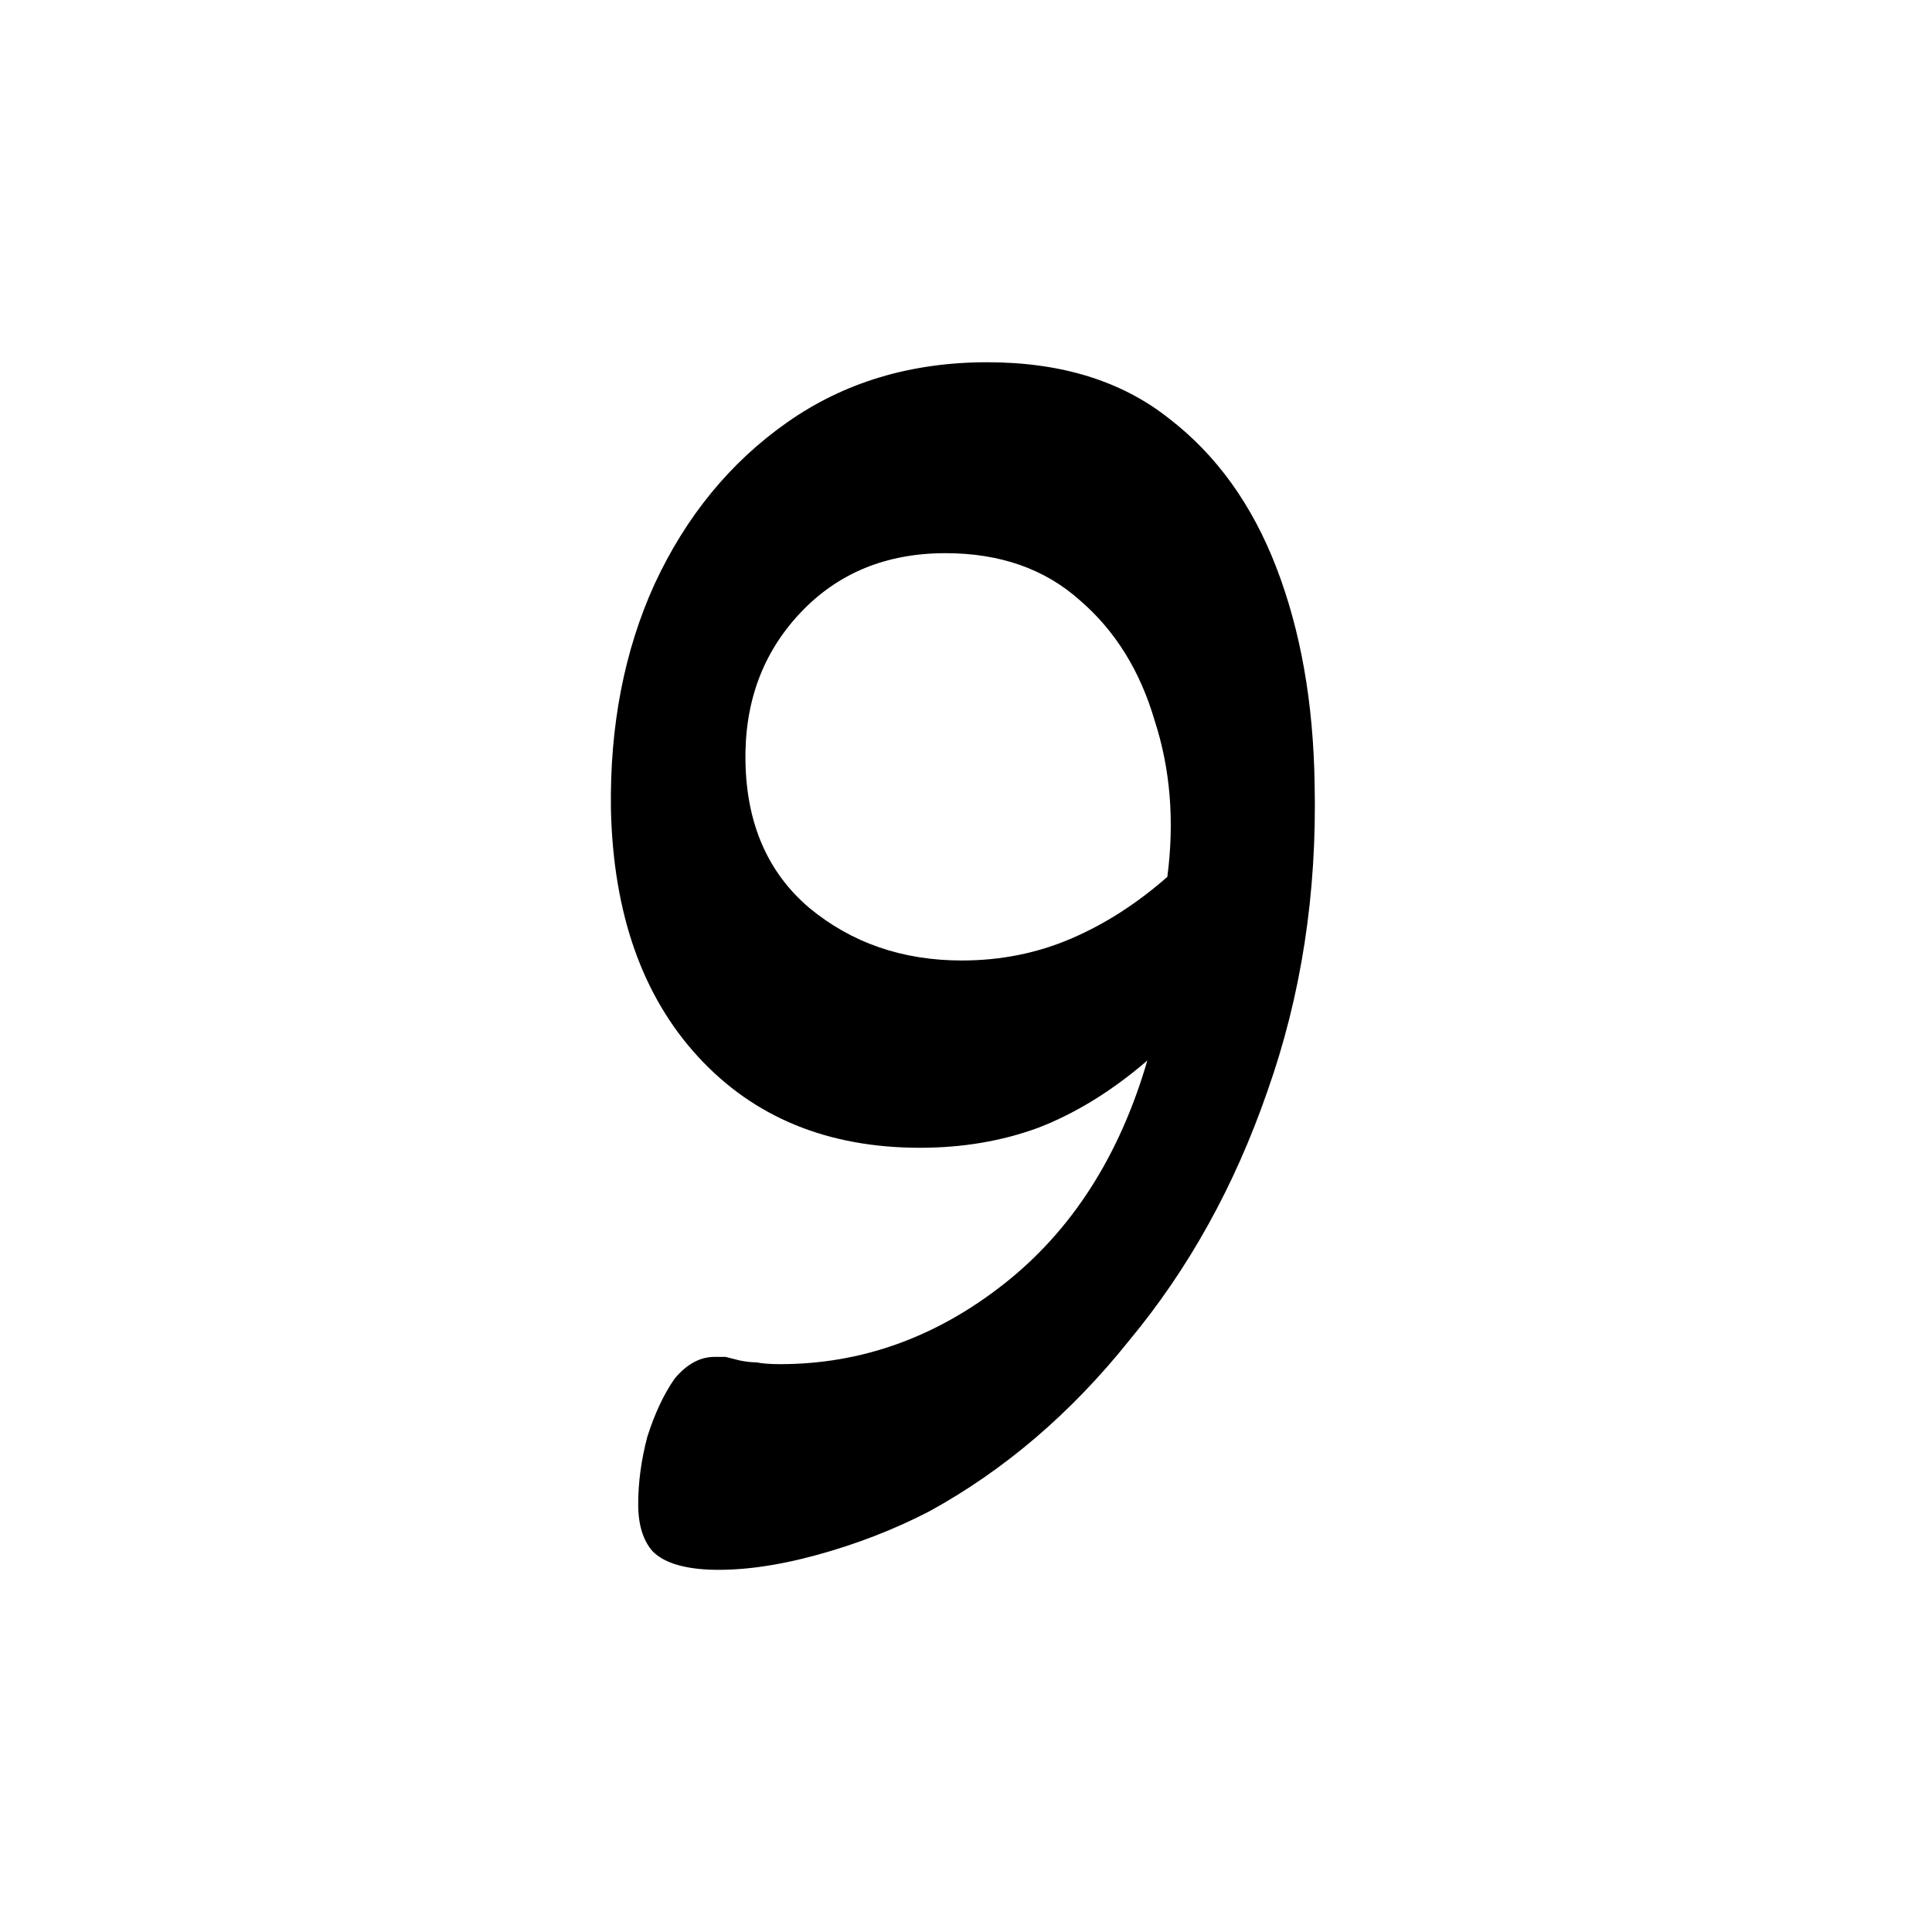
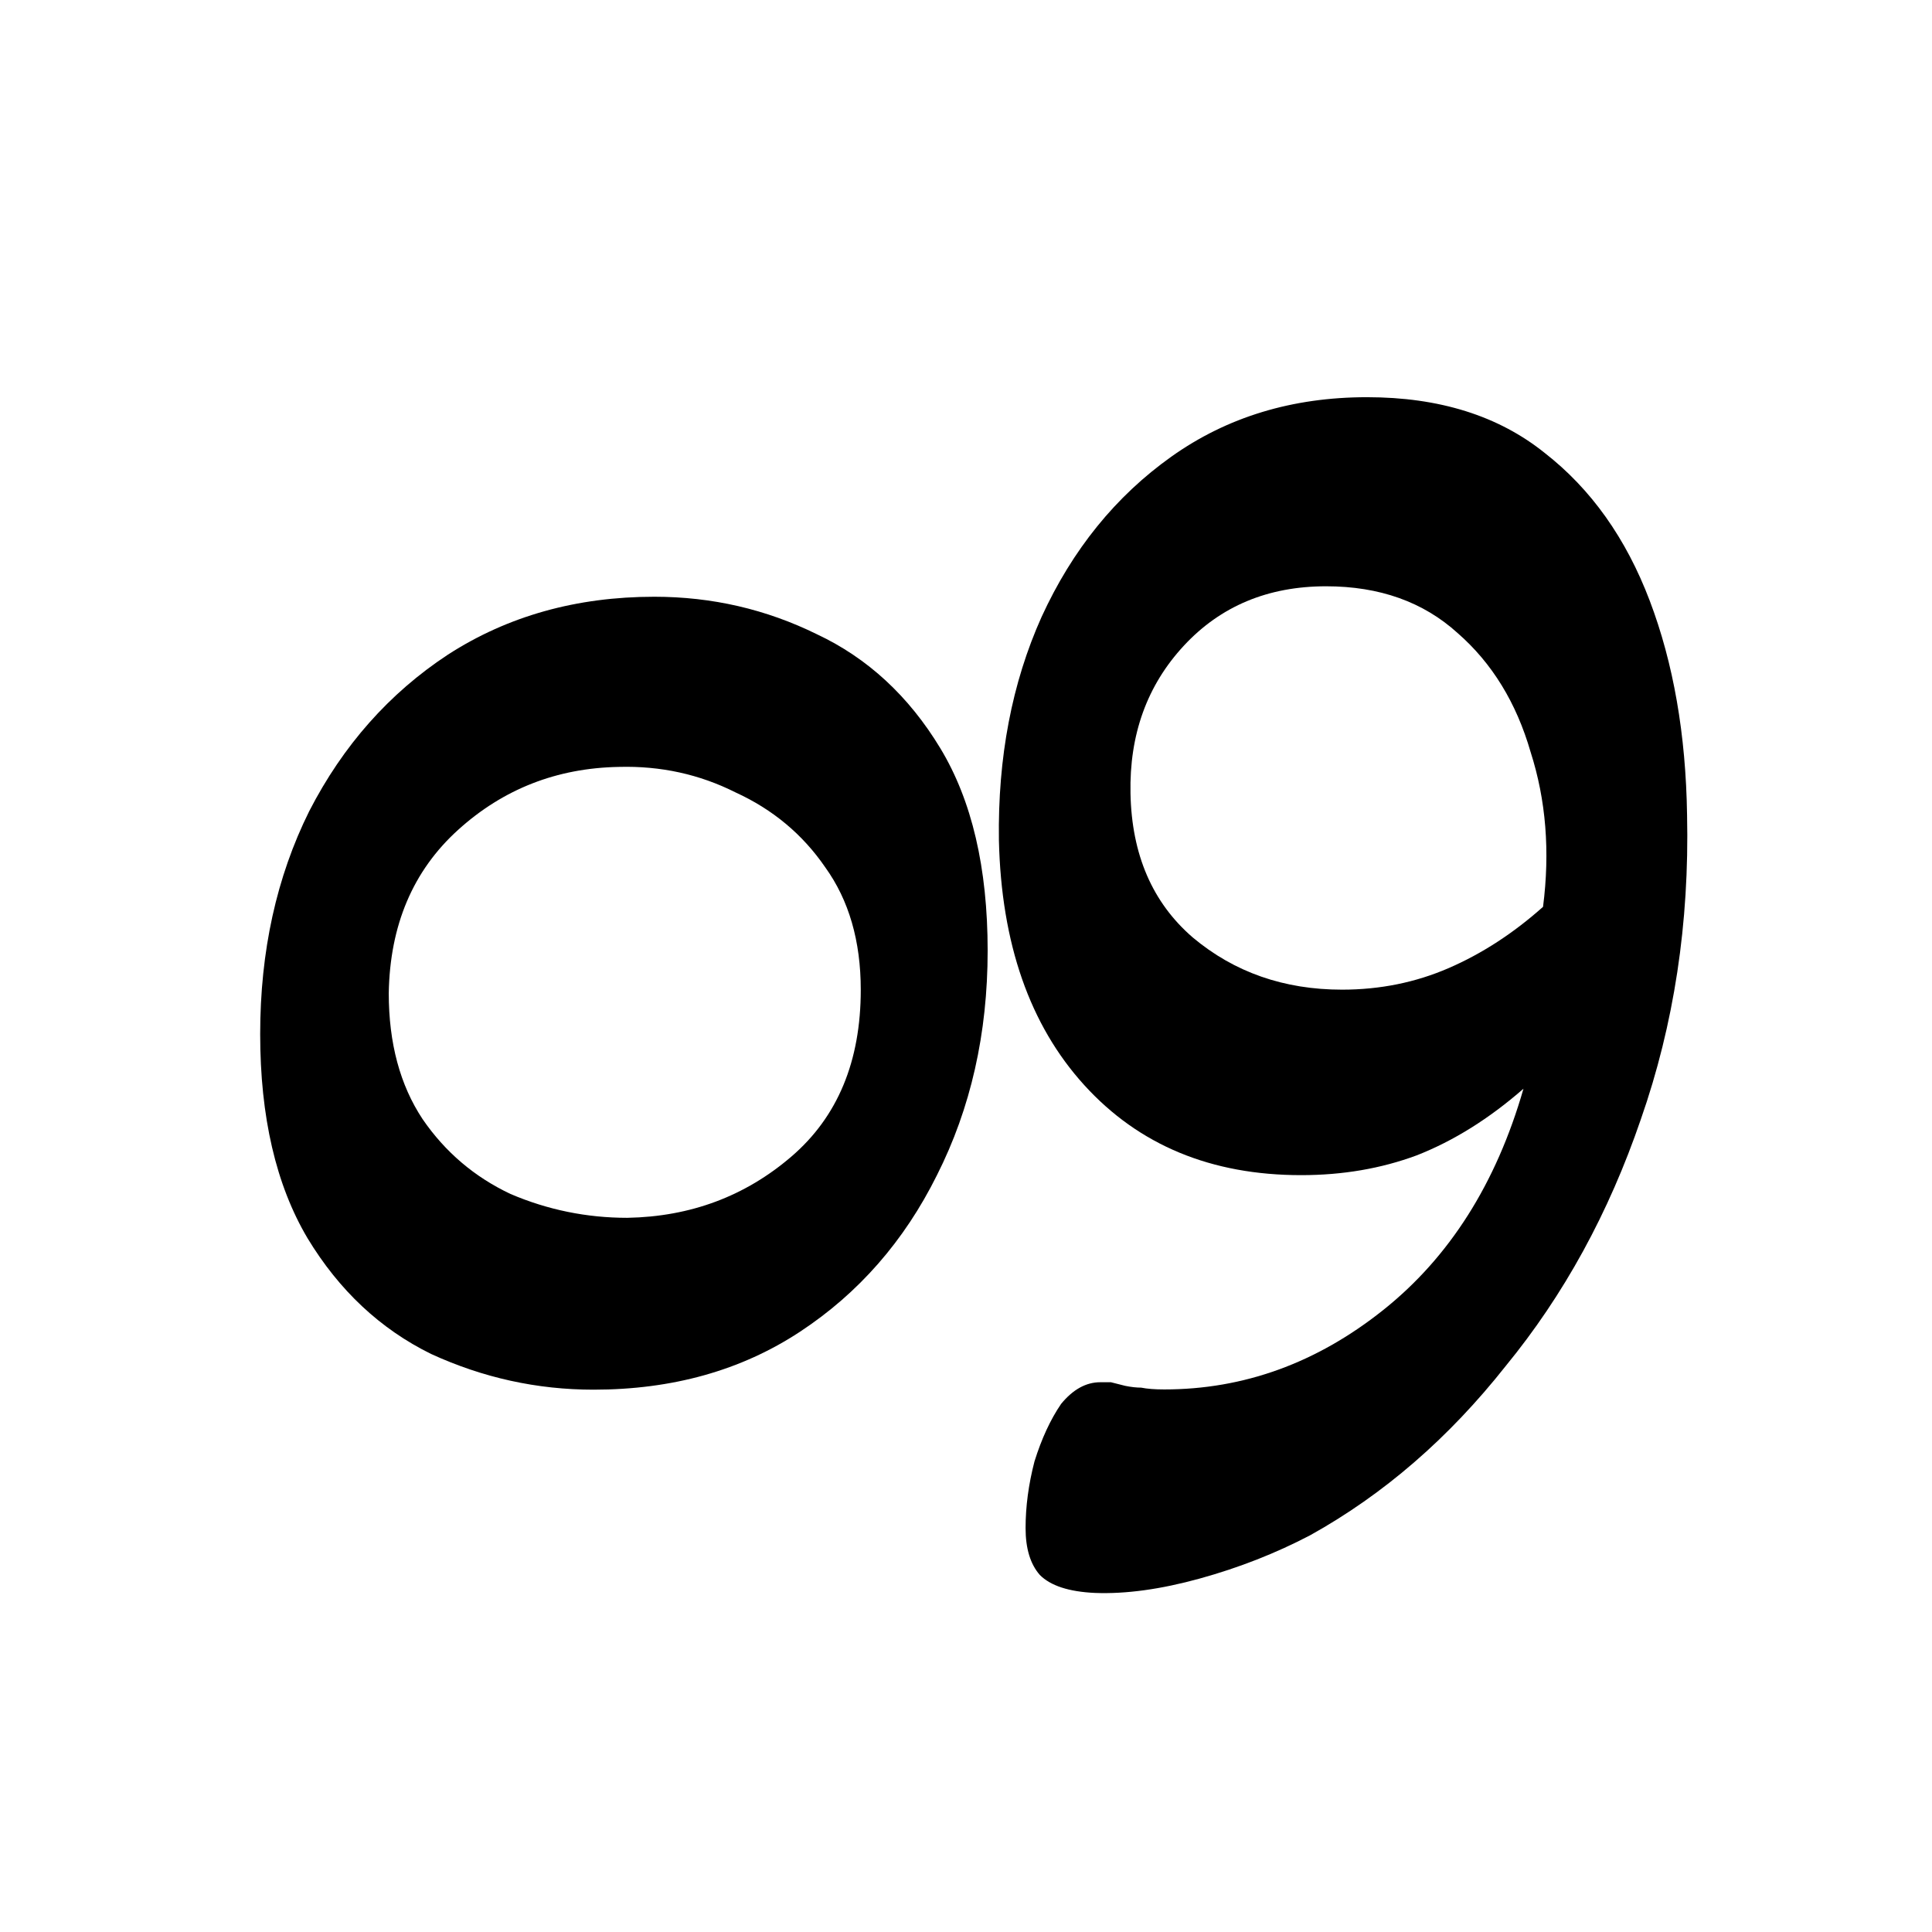
- <svg xmlns="http://www.w3.org/2000/svg" fill="none" height="272" viewBox="0 0 272 272" width="272">
-   <path d="m99.834 220.984c-3.755-.171-6.4-1.024-7.936-2.56-1.365-1.536-2.048-3.755-2.048-6.656 0-3.072.427-6.229 1.28-9.472 1.024-3.243 2.304-5.973 3.84-8.192 1.707-2.048 3.584-3.072 5.632-3.072h1.536c.683.171 1.365.341 2.048.512.853.171 1.621.256 2.304.256.853.171 1.963.256 3.328.256 11.435 0 21.931-3.755 31.488-11.264s16.299-18.005 20.224-31.488c-4.949 4.267-10.069 7.424-15.36 9.472-5.12 1.877-10.667 2.816-16.64 2.816-12.971 0-23.381-4.267-31.232-12.8-7.851-8.533-11.947-20.139-12.288-34.816-.171-11.776 1.877-22.357 6.144-31.744 4.437-9.557 10.667-17.152 18.688-22.784s17.408-8.448 28.16-8.448c10.411 0 18.944 2.645 25.6 7.936 6.656 5.12 11.691 12.117 15.104 20.992s5.205 19.029 5.376 30.464c.341 15.36-1.877 29.781-6.656 43.264-4.608 13.312-11.093 25.003-19.456 35.072-8.192 10.24-17.579 18.261-28.16 24.064-4.949 2.56-10.24 4.608-15.872 6.144s-10.667 2.219-15.104 2.048zm35.584-85.76c5.461 0 10.581-1.024 15.36-3.072s9.301-4.949 13.568-8.704c1.024-7.851.427-15.189-1.792-22.016-2.048-6.997-5.547-12.629-10.496-16.896-4.949-4.437-11.264-6.656-18.944-6.656-8.363 0-15.189 2.816-20.48 8.448s-7.851 12.629-7.68 20.992c.171 8.704 3.157 15.531 8.96 20.48 5.973 4.949 13.141 7.424 21.504 7.424z" fill="rgb(0,0,0)" />
+ <svg xmlns="http://www.w3.org/2000/svg" fill="none" height="272" viewBox="0 0 272 272" width="272" version="1.1" id="svg2" xml:space="preserve">
+   <defs id="defs2" />
+   <g id="layer1" style="display:inline">
+     <g style="display:inline;fill:none" id="g4" transform="matrix(0.9303963,0,0,0.9357734,-39.18333,12.89519)">
+       <path d="m 131.917,195.296 c -8.533,0 -16.725,-1.792 -24.576,-5.376 -7.68,-3.755 -13.909,-9.557 -18.688,-17.408 -4.779,-8.021 -7.168,-18.261 -7.168,-30.72 0,-12.459 2.475,-23.637 7.424,-33.536 5.12,-9.899 12.117,-17.749 20.992,-23.552 9.045,-5.803 19.456,-8.704 31.232,-8.704 8.704,0 16.896,1.877 24.576,5.632 7.68,3.584 13.909,9.301 18.688,17.152 4.779,7.851 7.168,18.005 7.168,30.464 0,12.459 -2.56,23.723 -7.68,33.792 -4.949,9.899 -11.861,17.749 -20.736,23.552 -8.875,5.803 -19.285,8.704 -31.232,8.704 z m 5.12,-25.856 c 9.557,-0.171 17.835,-3.243 24.832,-9.216 6.997,-5.973 10.496,-14.336 10.496,-25.088 0,-7.339 -1.792,-13.483 -5.376,-18.432 -3.413,-4.949 -7.936,-8.704 -13.568,-11.264 -5.461,-2.731 -11.349,-4.011 -17.664,-3.84 -9.387,0.171 -17.493,3.328 -24.32,9.472 -6.827,6.144 -10.325,14.336 -10.496,24.576 0,7.509 1.707,13.824 5.12,18.944 3.413,4.949 7.851,8.704 13.312,11.264 5.632,2.389 11.52,3.584 17.664,3.584 z" fill="#000000" id="path1-3" />
+     </g>
+     <g style="display:none;fill:none" id="g9" transform="matrix(0.939262,0,0,0.9678082,58.20462,8.205679)">
+       <path d="m 130.835,221.007 c -10.24,0 -18.688,-2.474 -25.344,-7.424 -6.485,-5.12 -11.264,-12.117 -14.336,-20.992 -3.072,-8.874 -4.779,-19.029 -5.12,-30.464 -0.341,-15.53 1.792,-29.952 6.4,-43.264 4.608,-13.482 11.094,-25.344 19.456,-35.584 8.363,-10.24 17.835,-18.176 28.416,-23.808 4.95,-2.56 10.24,-4.608 15.872,-6.144 5.632,-1.707 10.667,-2.475 15.104,-2.304 3.755,0.171 6.315,1.109 7.68,2.816 1.366,1.536 2.048,3.84 2.048,6.912 0,2.901 -0.512,5.973 -1.536,9.216 -0.853,3.072 -2.133,5.717 -3.84,7.936 -1.536,2.048 -3.413,3.072 -5.632,3.072 -1.365,0 -2.56,-0.171 -3.584,-0.512 -0.682,-0.171 -1.45,-0.256 -2.304,-0.256 -0.853,-0.171 -1.962,-0.256 -3.328,-0.256 -11.093,0 -21.248,3.755 -30.464,11.264 -9.216,7.339 -15.786,17.579 -19.712,30.72 4.95,-4.096 10.07,-6.997 15.36,-8.704 5.291,-1.877 10.838,-2.816 16.64,-2.816 12.971,0 23.211,4.267 30.72,12.8 7.68,8.534 11.606,20.395 11.776,35.584 0.171,11.264 -2.048,21.675 -6.656,31.232 -4.437,9.387 -10.752,16.896 -18.944,22.528 -8.192,5.632 -17.749,8.448 -28.672,8.448 z m 6.912,-26.624 c 8.534,0 15.446,-2.645 20.736,-7.936 5.291,-5.461 7.851,-12.458 7.68,-20.992 -0.17,-9.045 -3.157,-16.042 -8.96,-20.992 -5.802,-5.12 -12.97,-7.68 -21.504,-7.68 -5.461,0 -10.666,1.024 -15.616,3.072 -4.778,2.048 -9.301,4.95 -13.568,8.704 -0.682,7.851 0,15.275 2.048,22.272 2.219,6.998 5.803,12.715 10.752,17.152 4.95,4.267 11.094,6.4 18.432,6.4 z" fill="#000000" id="path1-6" />
+     </g>
+     <g style="display:inline;fill:none" id="g12" transform="matrix(0.9779134,0,0,0.9903426,56.52251,5.41324)">
+       <path d="m 99.834,220.984 c -3.755,-0.171 -6.4,-1.024 -7.936,-2.56 -1.365,-1.536 -2.048,-3.755 -2.048,-6.656 0,-3.072 0.427,-6.229 1.28,-9.472 1.024,-3.243 2.304,-5.973 3.84,-8.192 1.707,-2.048 3.584,-3.072 5.632,-3.072 h 1.536 c 0.683,0.171 1.365,0.341 2.048,0.512 0.853,0.171 1.621,0.256 2.304,0.256 0.853,0.171 1.963,0.256 3.328,0.256 11.435,0 21.931,-3.755 31.488,-11.264 9.557,-7.509 16.299,-18.005 20.224,-31.488 -4.949,4.267 -10.069,7.424 -15.36,9.472 -5.12,1.877 -10.667,2.816 -16.64,2.816 -12.971,0 -23.381,-4.267 -31.232,-12.8 C 90.447,140.259 86.351,128.653 86.01,113.976 85.839,102.2 87.887,91.619 92.154,82.232 96.591,72.675 102.821,65.08 110.842,59.448 118.863,53.816 128.25,51 139.002,51 c 10.411,0 18.944,2.645 25.6,7.936 6.656,5.12 11.691,12.117 15.104,20.992 3.413,8.875 5.205,19.029 5.376,30.464 0.341,15.36 -1.877,29.781 -6.656,43.264 -4.608,13.312 -11.093,25.003 -19.456,35.072 -8.192,10.24 -17.579,18.261 -28.16,24.064 -4.949,2.56 -10.24,4.608 -15.872,6.144 -5.632,1.536 -10.667,2.219 -15.104,2.048 z m 35.584,-85.76 c 5.461,0 10.581,-1.024 15.36,-3.072 4.779,-2.048 9.301,-4.949 13.568,-8.704 1.024,-7.851 0.427,-15.189 -1.792,-22.016 -2.048,-6.997 -5.547,-12.629 -10.496,-16.896 -4.949,-4.437 -11.264,-6.656 -18.944,-6.656 -8.363,0 -15.189,2.816 -20.48,8.448 -5.291,5.632 -7.851,12.629 -7.68,20.992 0.171,8.704 3.157,15.531 8.96,20.48 5.973,4.949 13.141,7.424 21.504,7.424 z" fill="#000000" id="path1" />
+     </g>
+   </g>
</svg>
